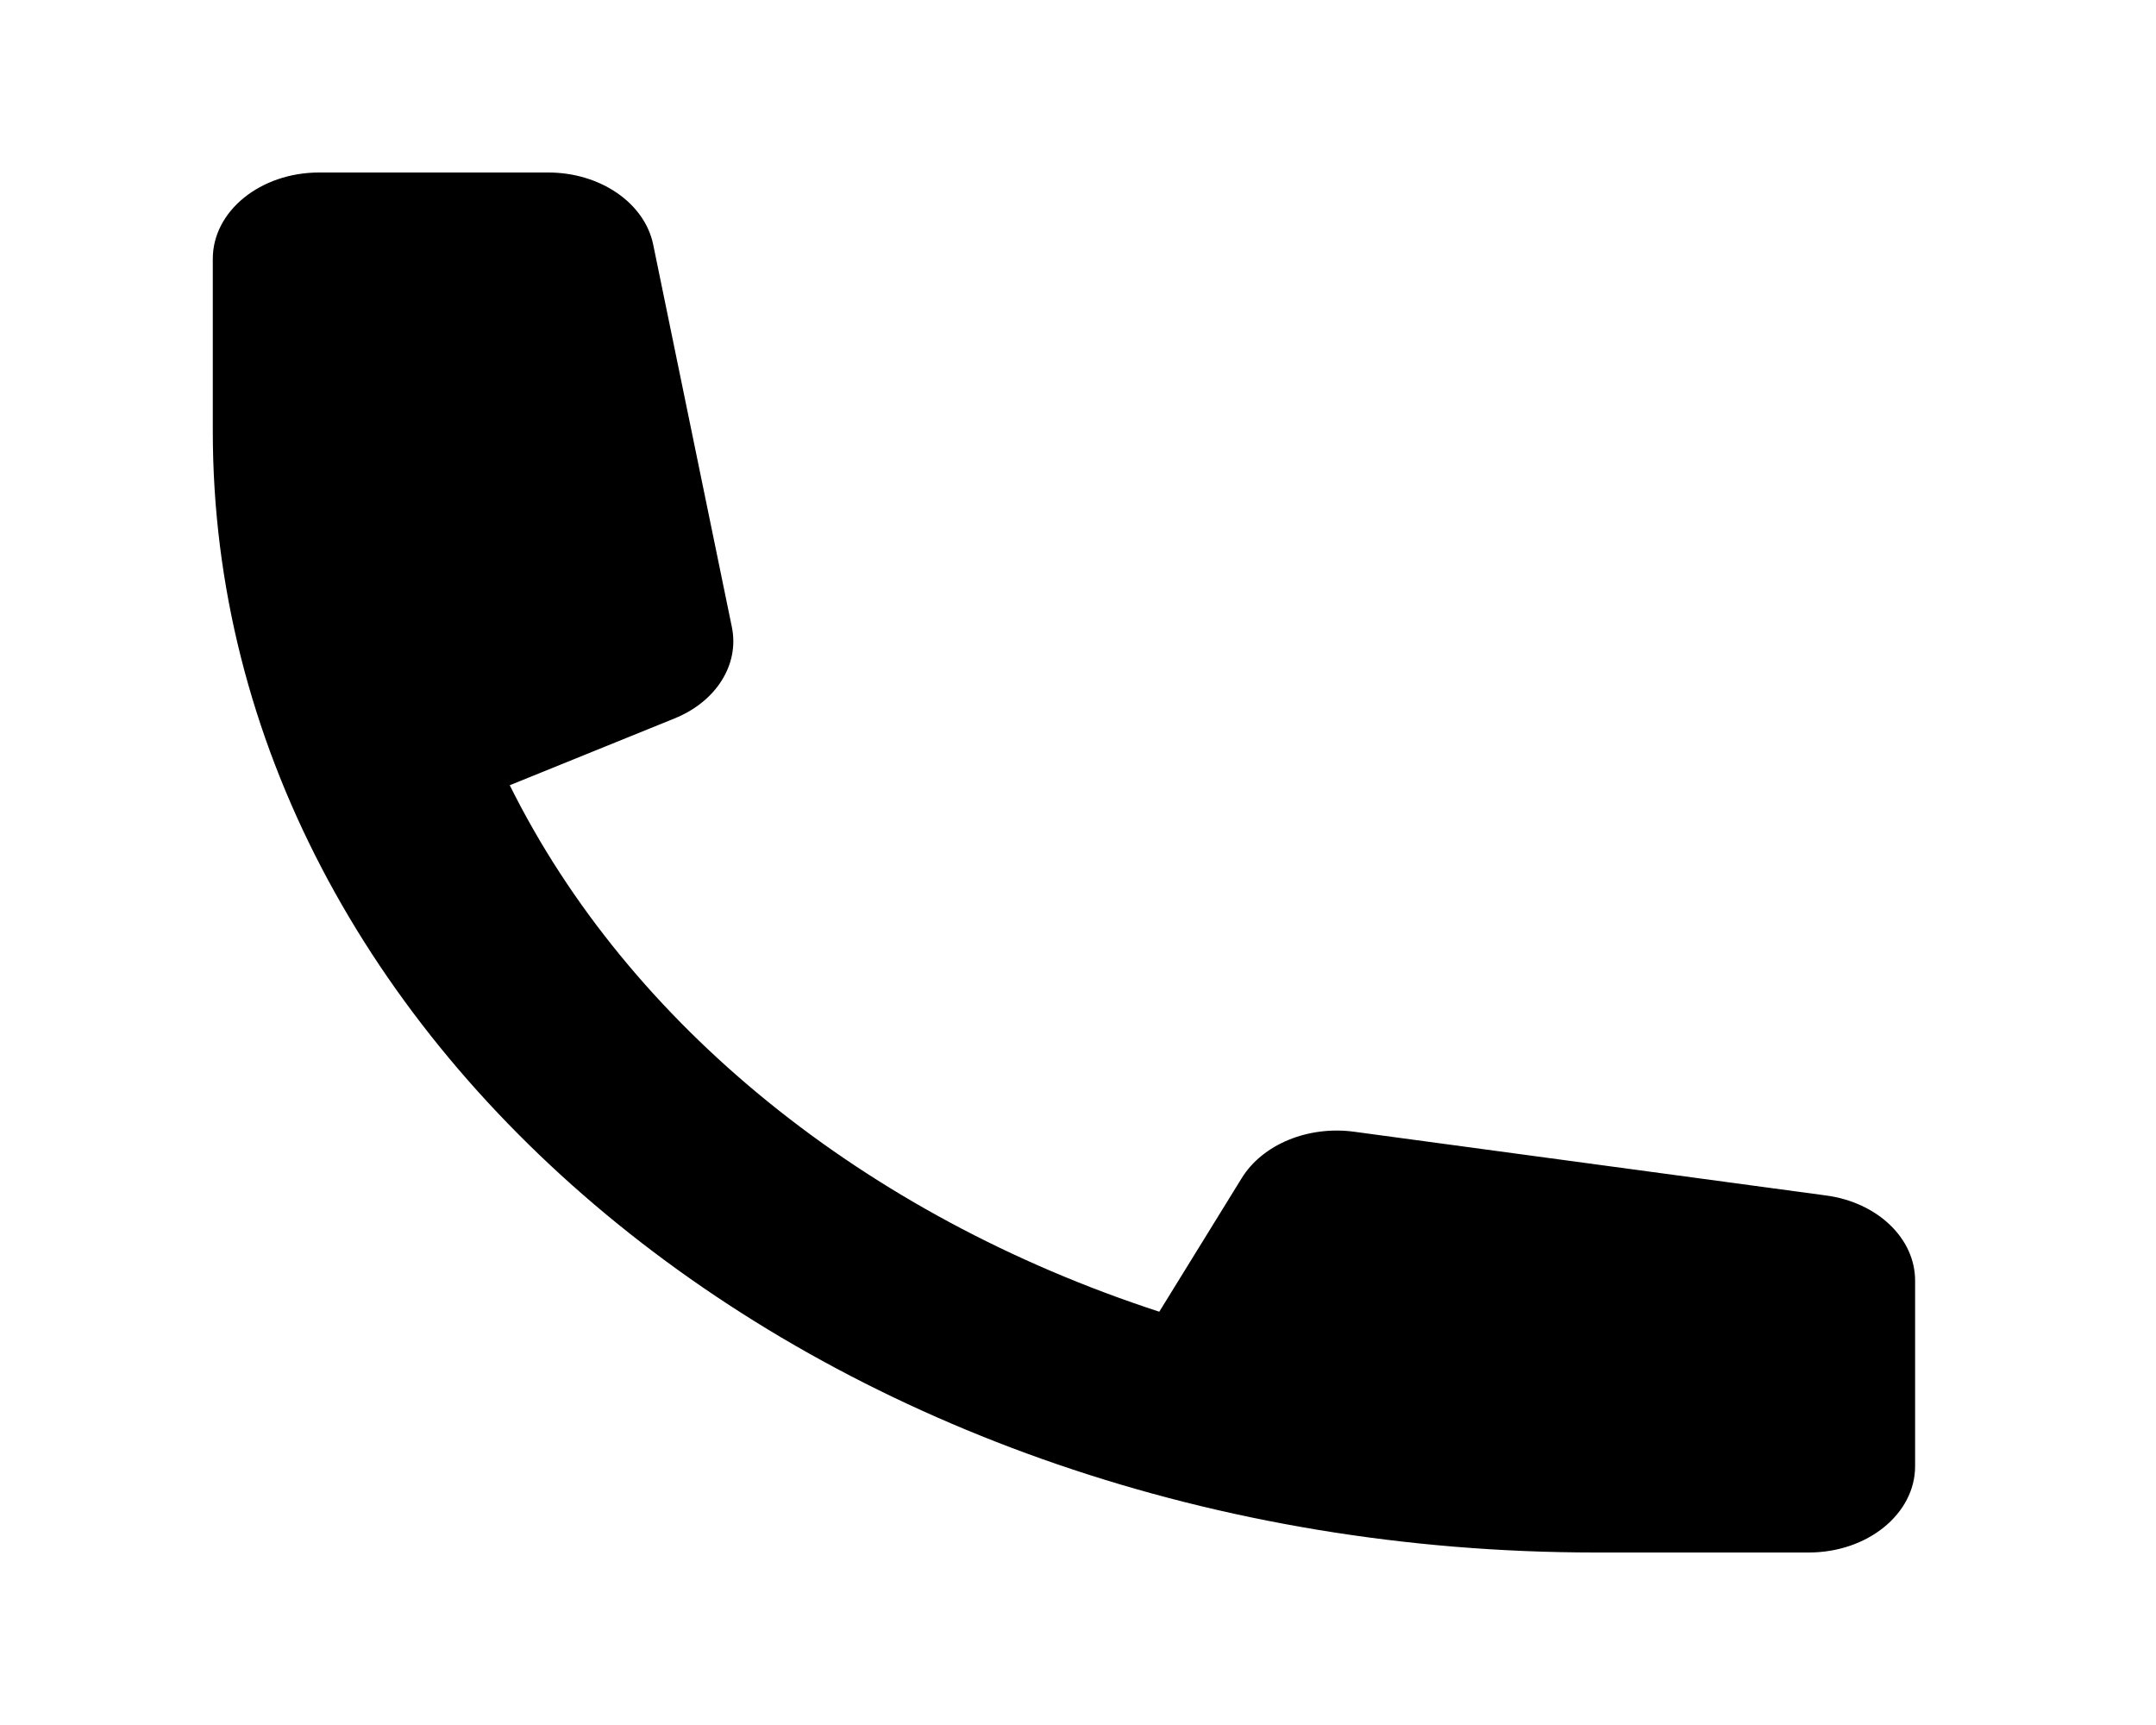
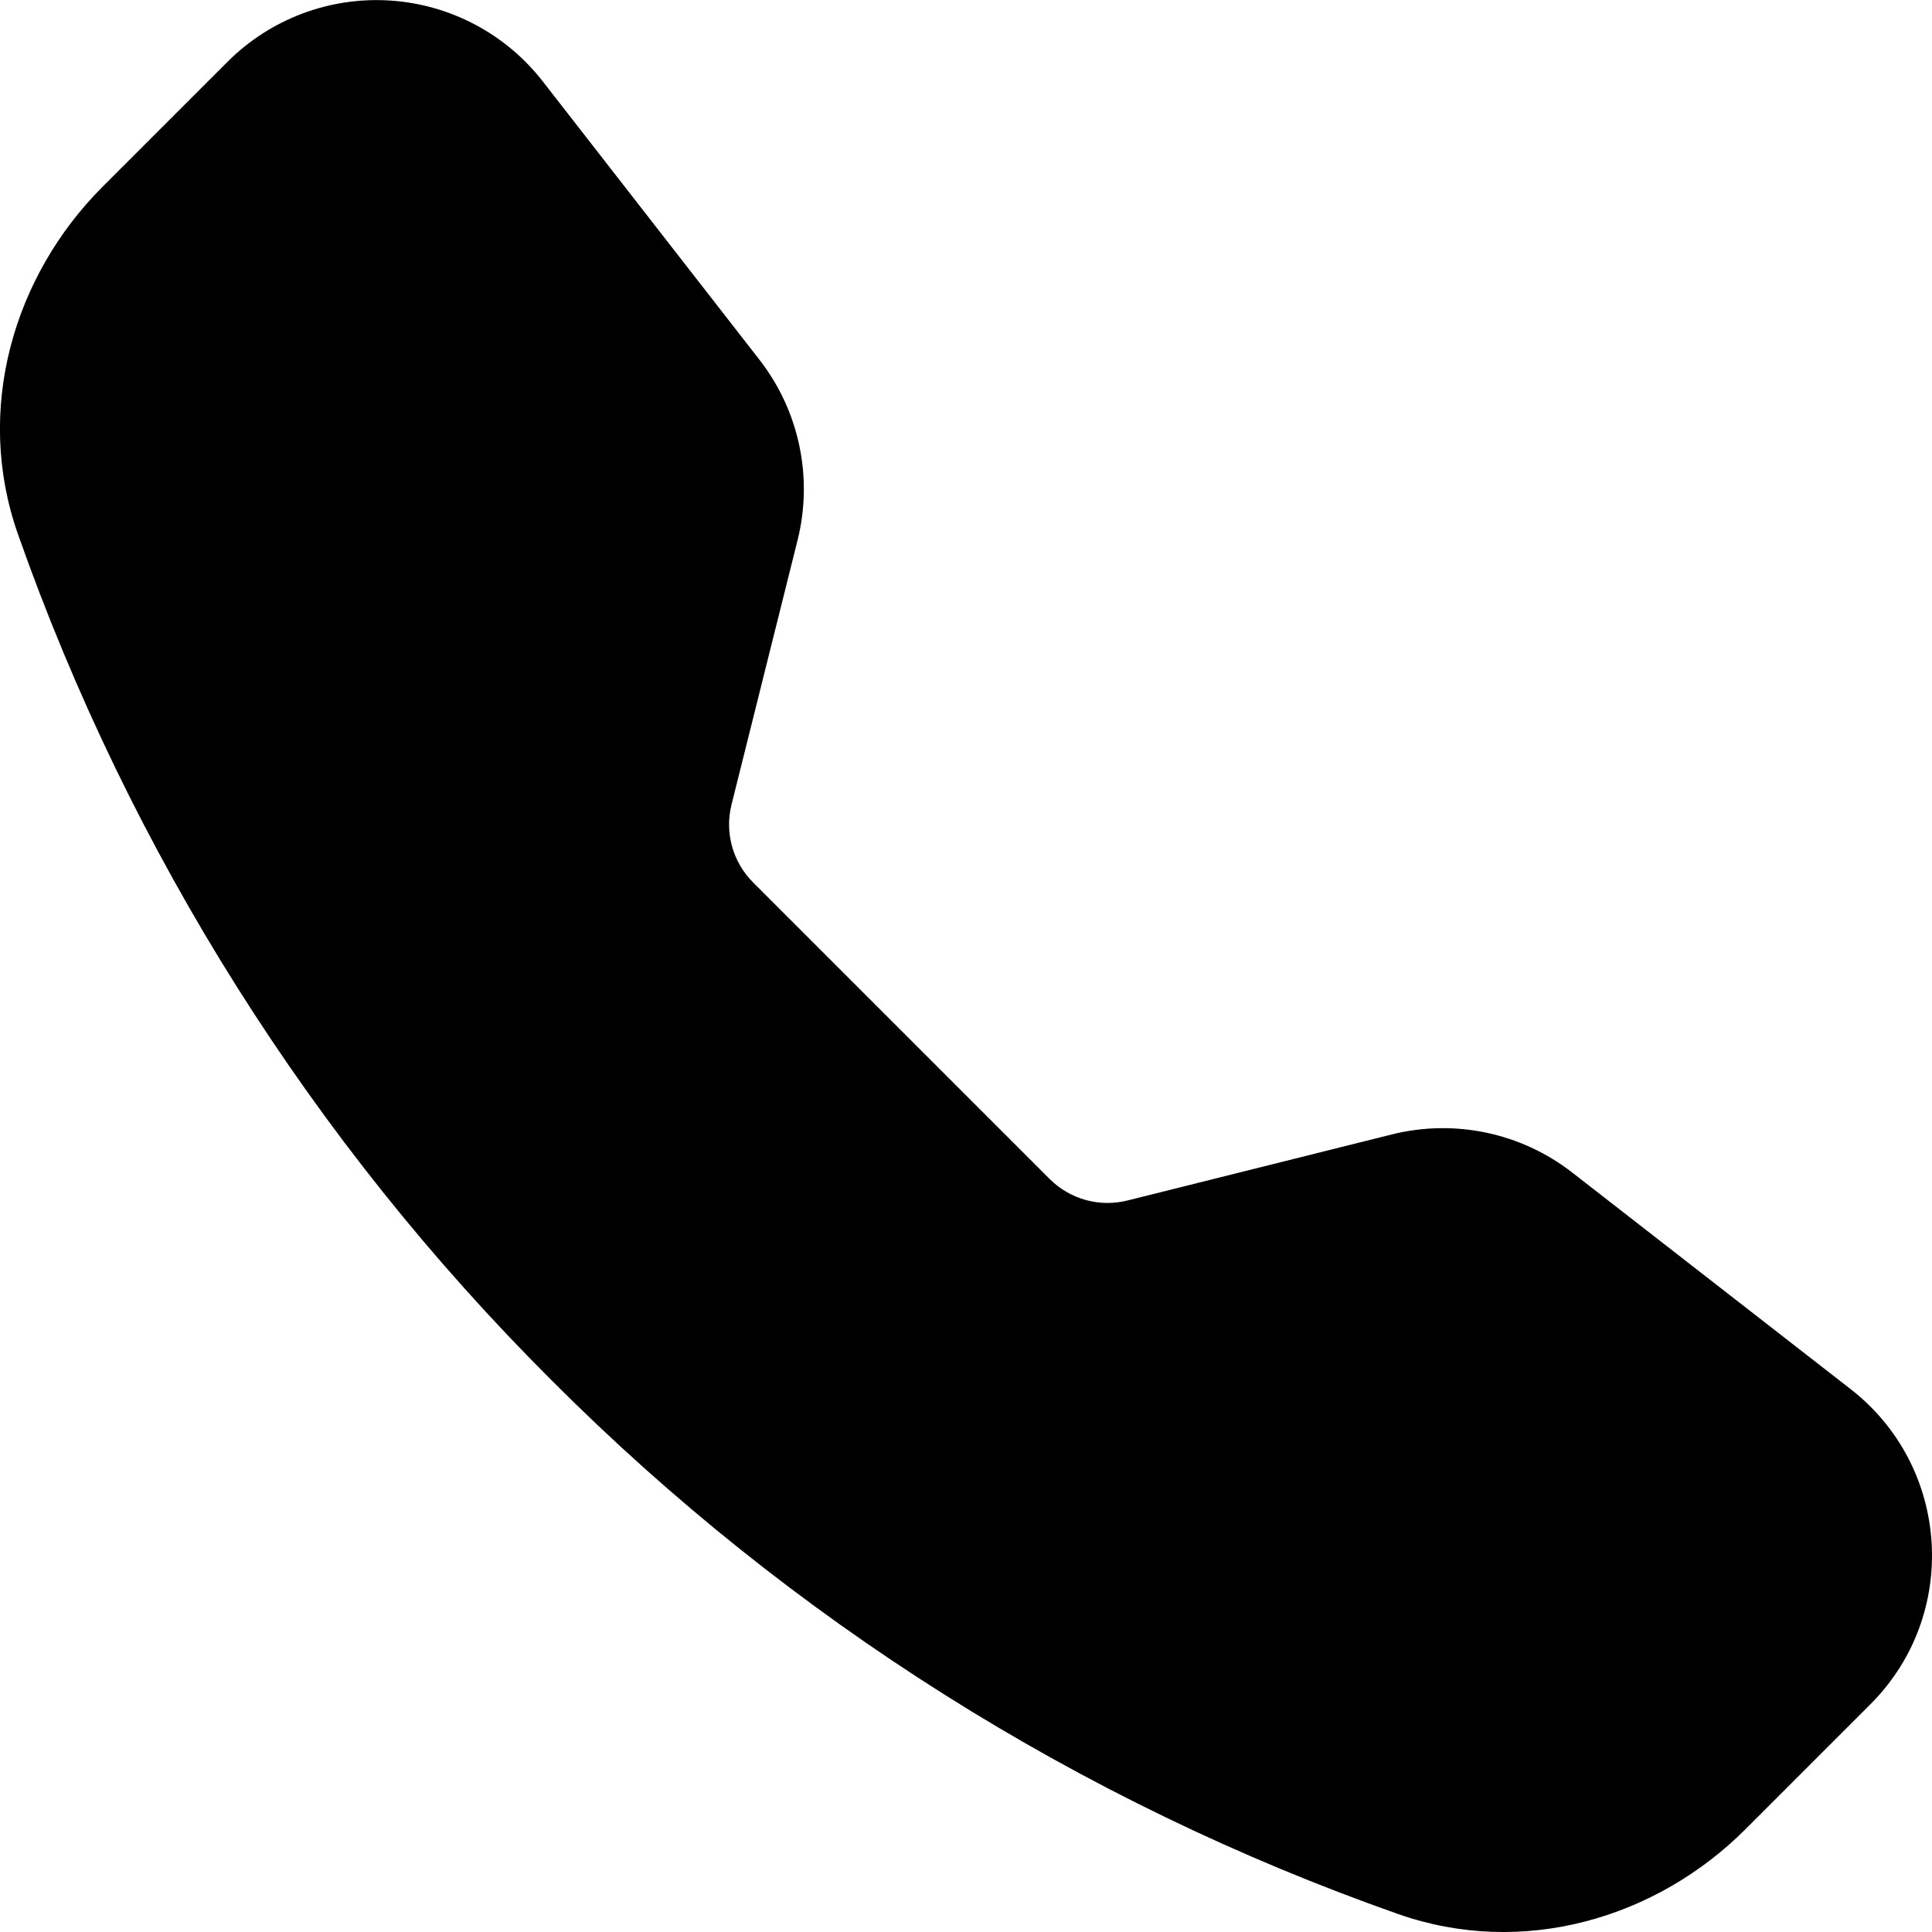
- <svg xmlns="http://www.w3.org/2000/svg" width="30" height="24" viewBox="0 0 30 24" fill="none">
-   <path d="M2.961 3.6C2.961 2.937 3.624 2.4 4.441 2.4H7.629C8.352 2.4 8.97 2.824 9.089 3.403L10.184 8.726C10.29 9.245 9.967 9.761 9.385 9.996L7.093 10.925C8.746 14.254 12.024 16.911 16.131 18.25L17.277 16.393C17.567 15.921 18.203 15.659 18.844 15.746L25.411 16.633C26.125 16.729 26.648 17.23 26.648 17.817V20.4C26.648 21.063 25.985 21.6 25.168 21.6H22.207C11.578 21.6 2.961 14.616 2.961 6V3.6Z" fill="black" />
+ <svg xmlns="http://www.w3.org/2000/svg" width="25" height="25" fill="currentColor" class="bi bi-telephone-fill" viewBox="0 0 16 16">
+   <path fill-rule="evenodd" d="M1.885.511a1.745 1.745 0 0 1 2.61.163L6.29 2.98c.329.423.445.974.315 1.494l-.547 2.19a.678.678 0 0 0 .178.643l2.457 2.457a.678.678 0 0 0 .644.178l2.189-.547a1.745 1.745 0 0 1 1.494.315l2.306 1.794c.829.645.905 1.87.163 2.611l-1.034 1.034c-.74.74-1.846 1.065-2.877.702a18.634 18.634 0 0 1-7.01-4.42 18.634 18.634 0 0 1-4.42-7.009c-.362-1.03-.037-2.137.703-2.877L1.885.511z" />
</svg>
